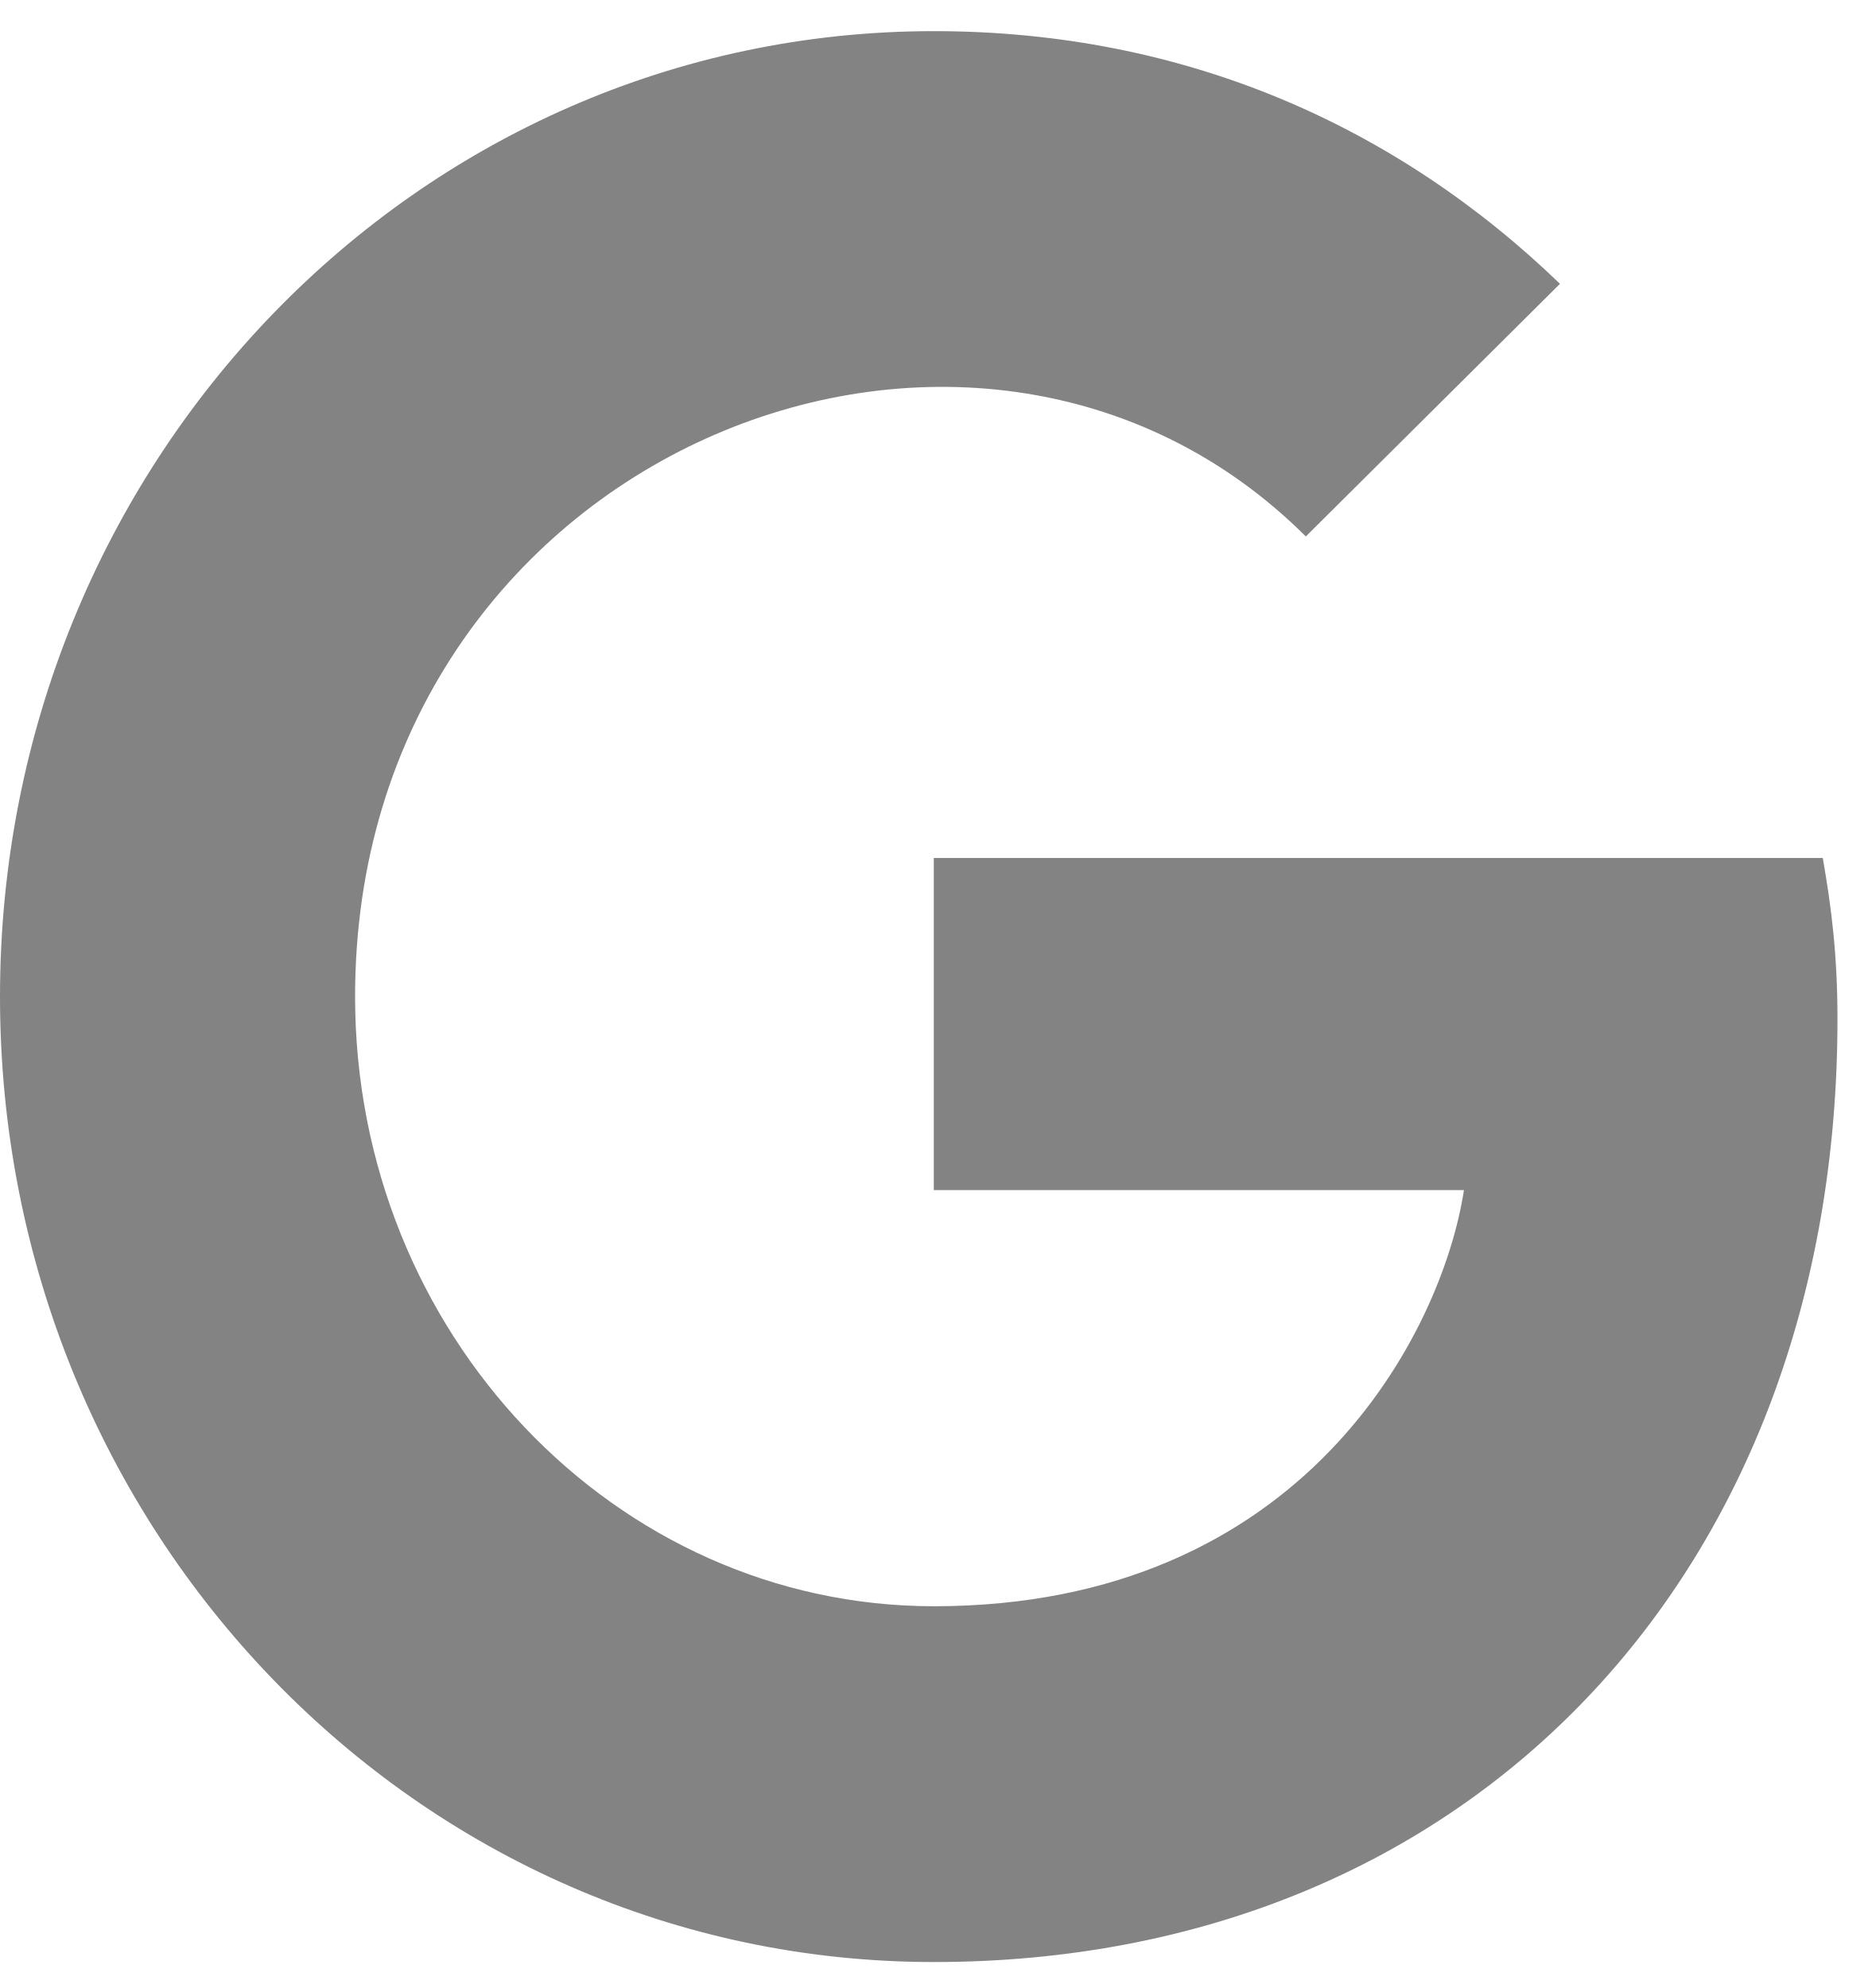
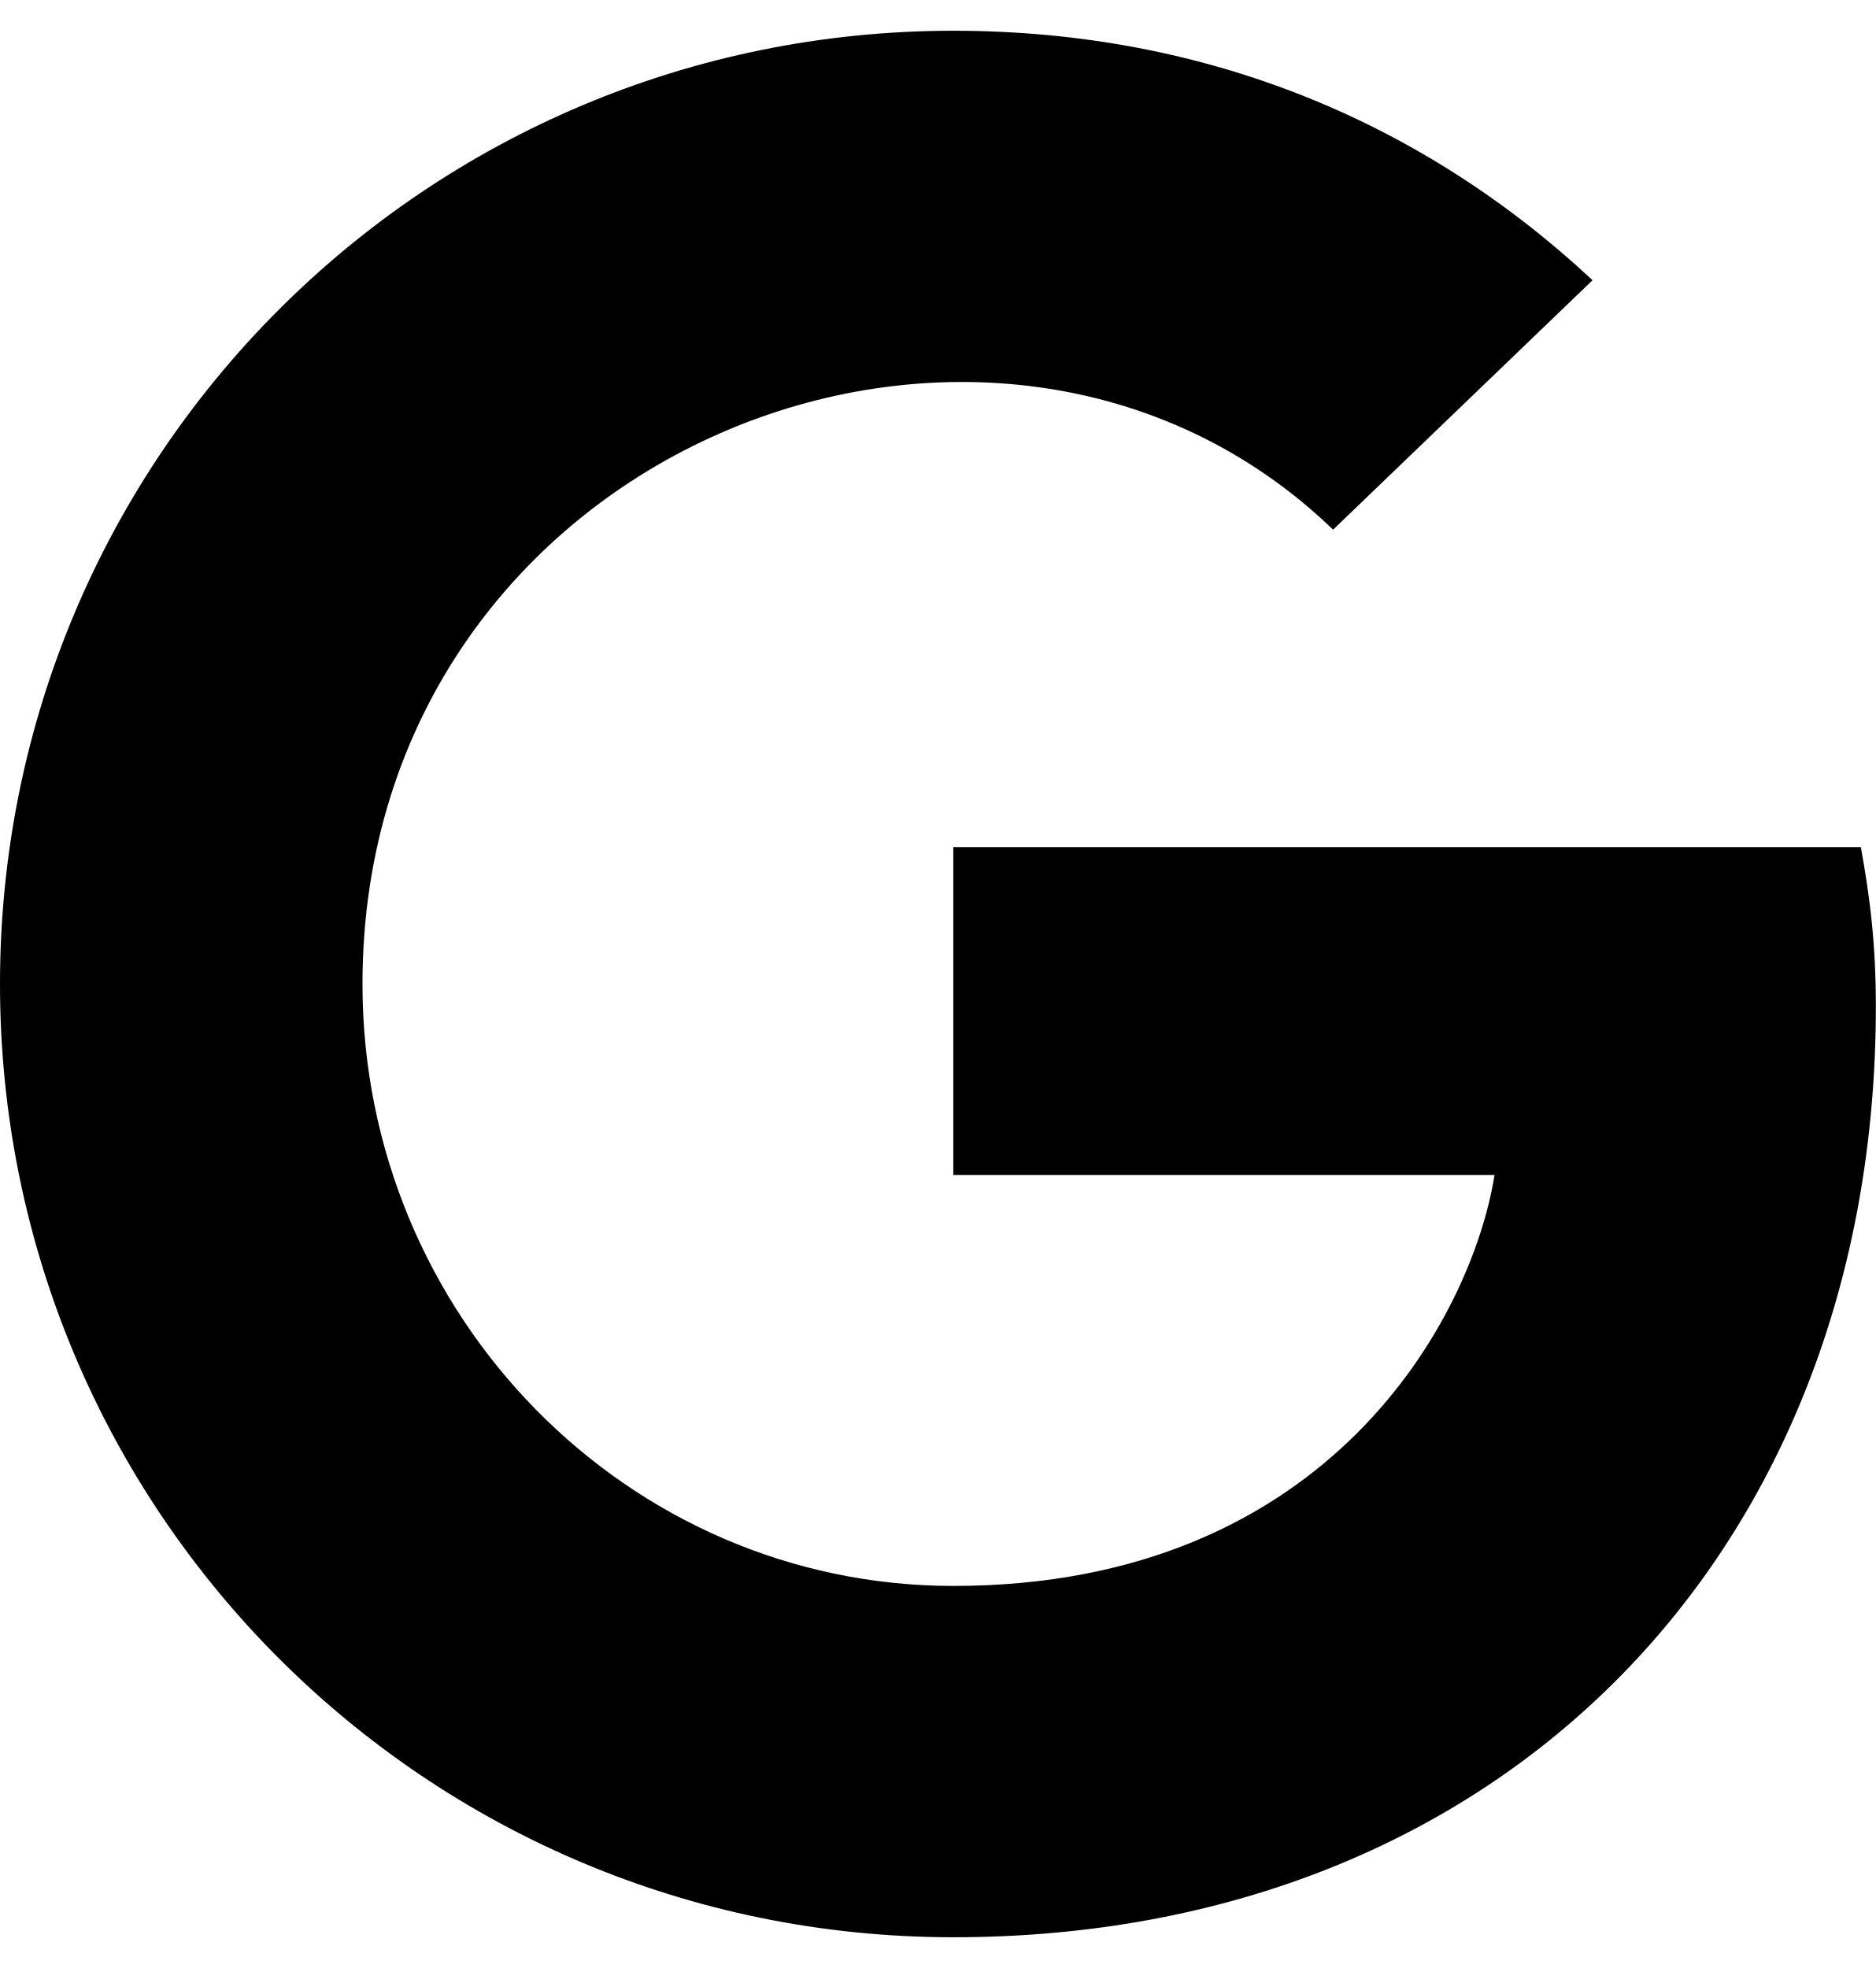
- <svg xmlns="http://www.w3.org/2000/svg" width="31" height="33" viewBox="0 0 31 33" fill="none">
-   <path d="M30.5 16.918C30.5 26.062 24.444 32.569 15.5 32.569C6.925 32.569 0 25.409 0 16.543C0 7.677 6.925 0.517 15.5 0.517C19.675 0.517 23.188 2.1 25.894 4.711L21.675 8.905C16.156 3.399 5.894 7.535 5.894 16.543C5.894 22.133 10.213 26.663 15.5 26.663C21.637 26.663 23.938 22.113 24.3 19.755H15.5V14.242H30.256C30.4 15.063 30.5 15.851 30.5 16.918Z" fill="#838383" />
+ <svg xmlns="http://www.w3.org/2000/svg" aria-hidden="true" focusable="false" data-prefix="fab" data-icon="google" class="svg-inline--fa fa-google fa-w-16" role="img" viewBox="0 0 488 512">
+   <path fill="currentColor" d="M488 261.8C488 403.3 391.1 504 248 504 110.8 504 0 393.2 0 256S110.8 8 248 8c66.8 0 123 24.5 166.3 64.9l-67.5 64.9C258.5 52.6 94.3 116.6 94.3 256c0 86.5 69.1 156.6 153.7 156.6 98.2 0 135-70.4 140.8-106.9H248v-85.3h236.1c2.3 12.7 3.9 24.9 3.9 41.4z" />
</svg>
